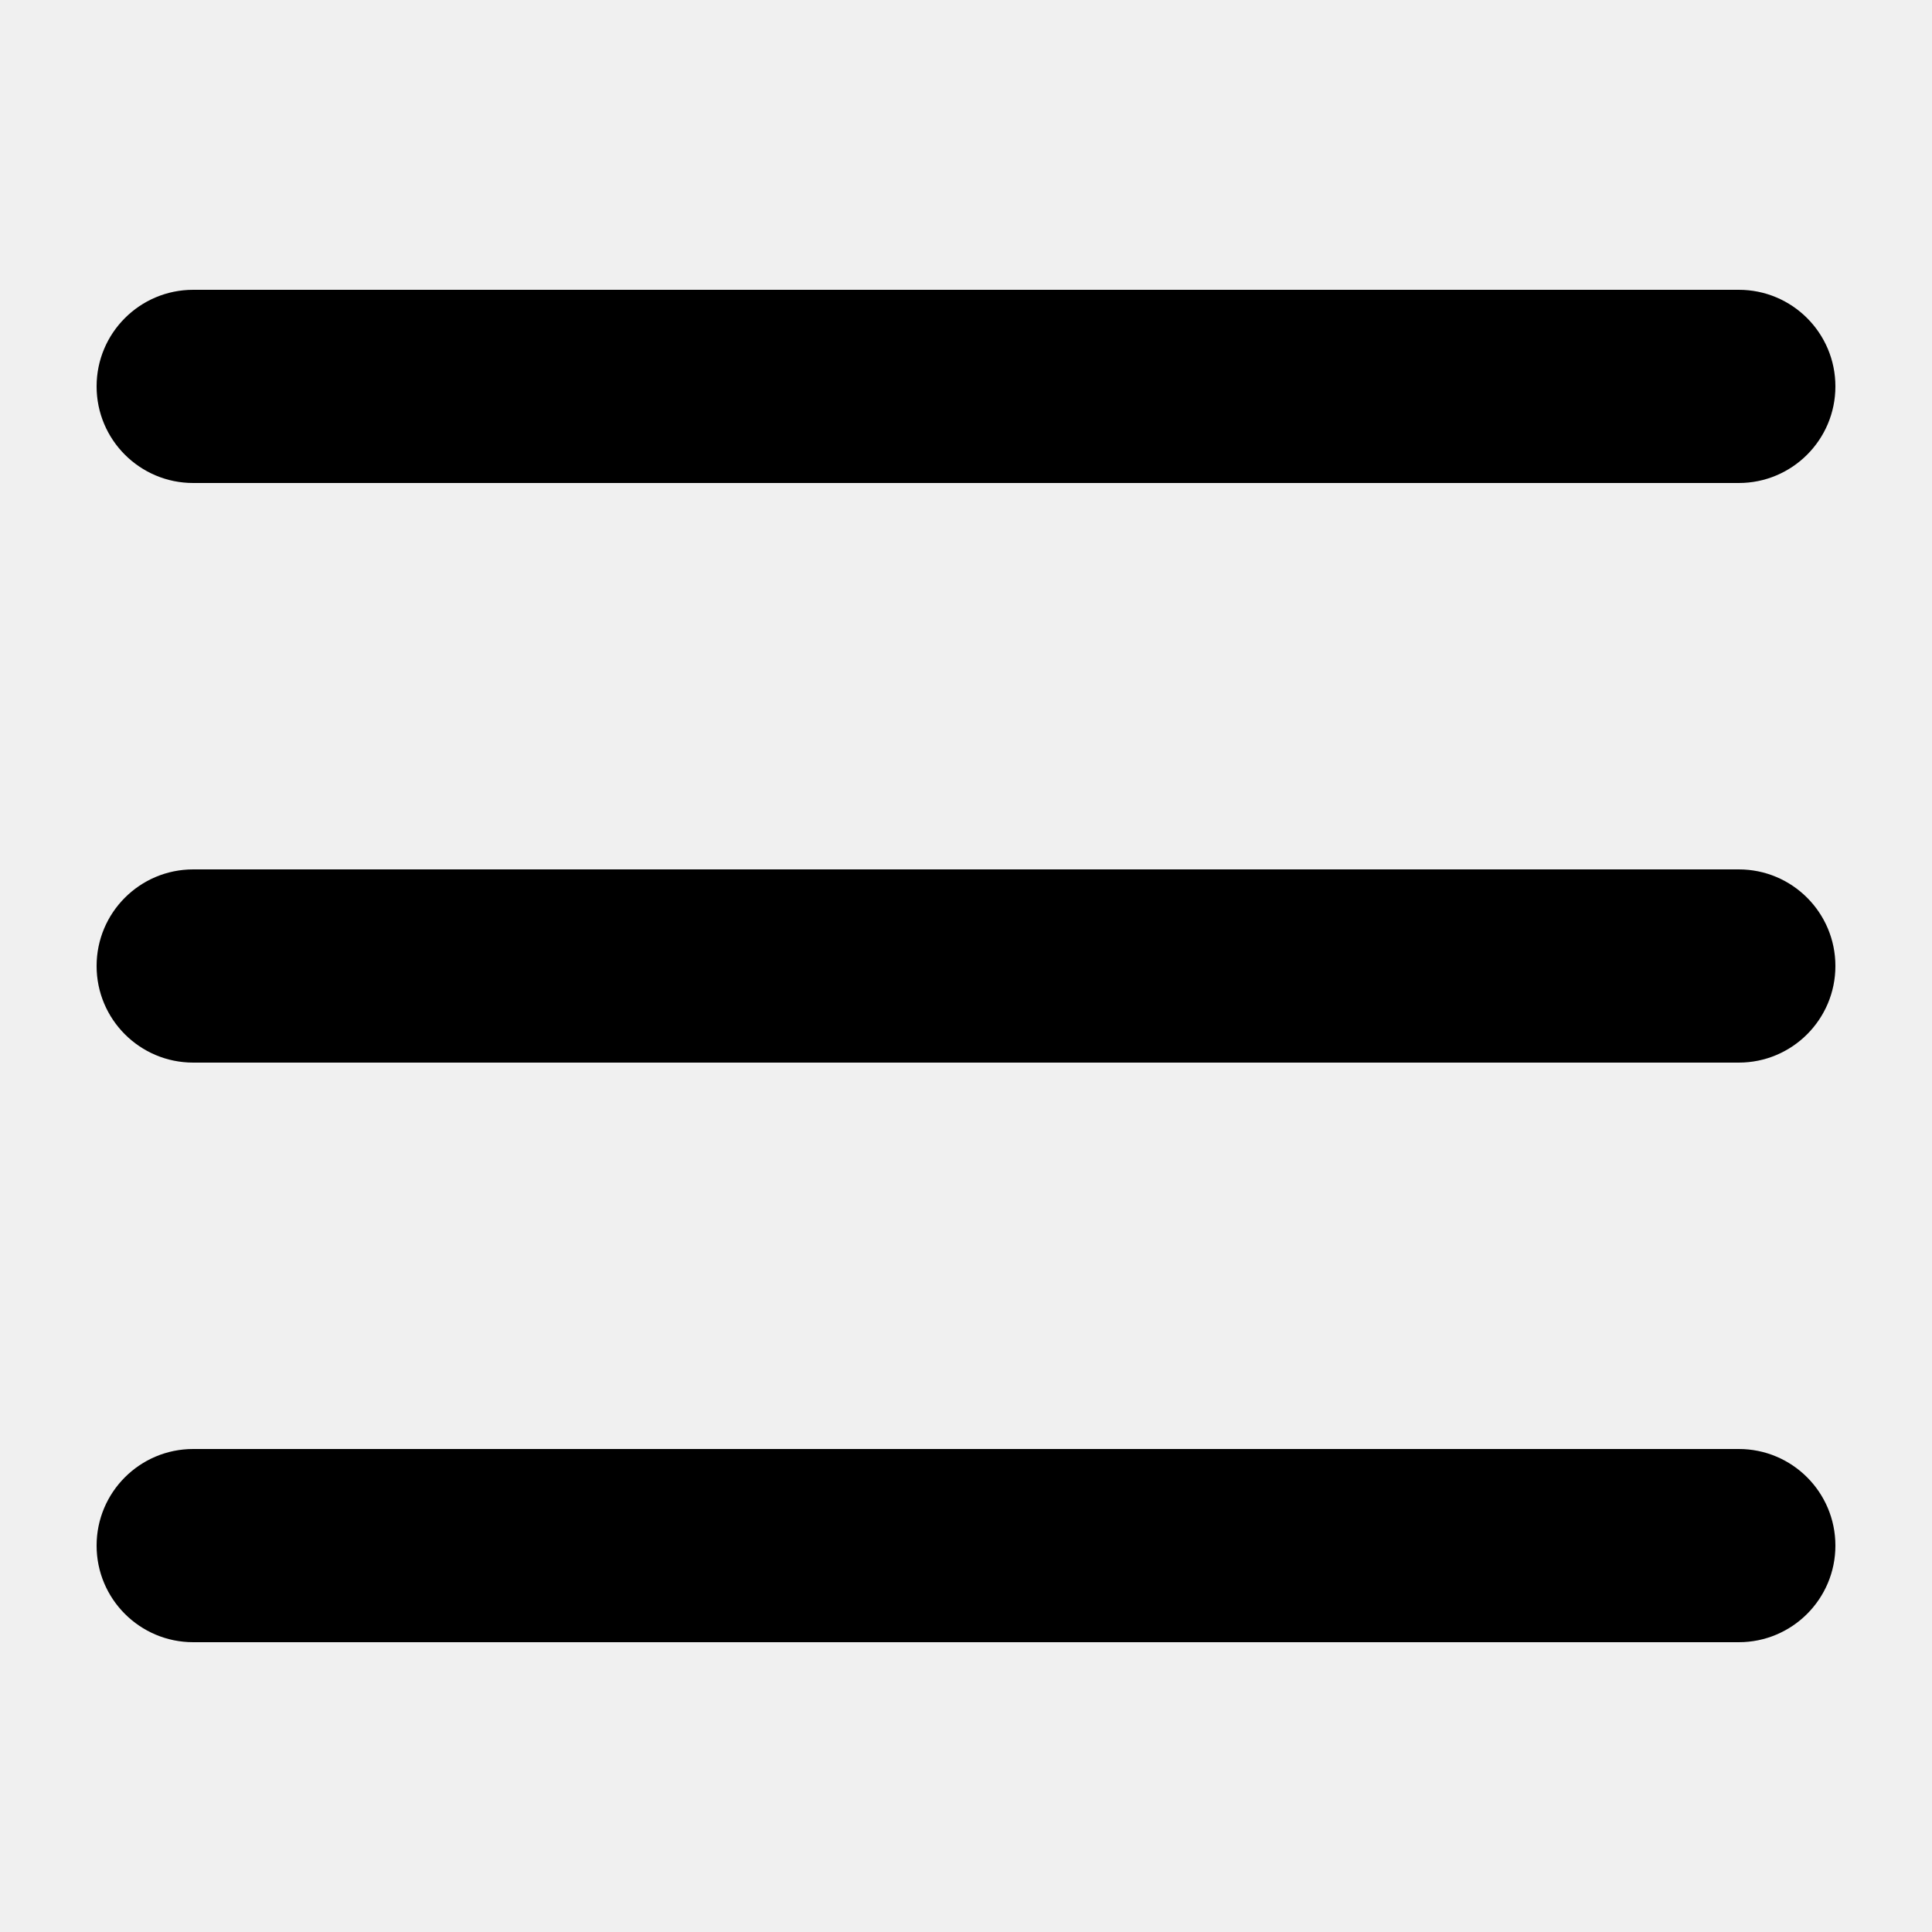
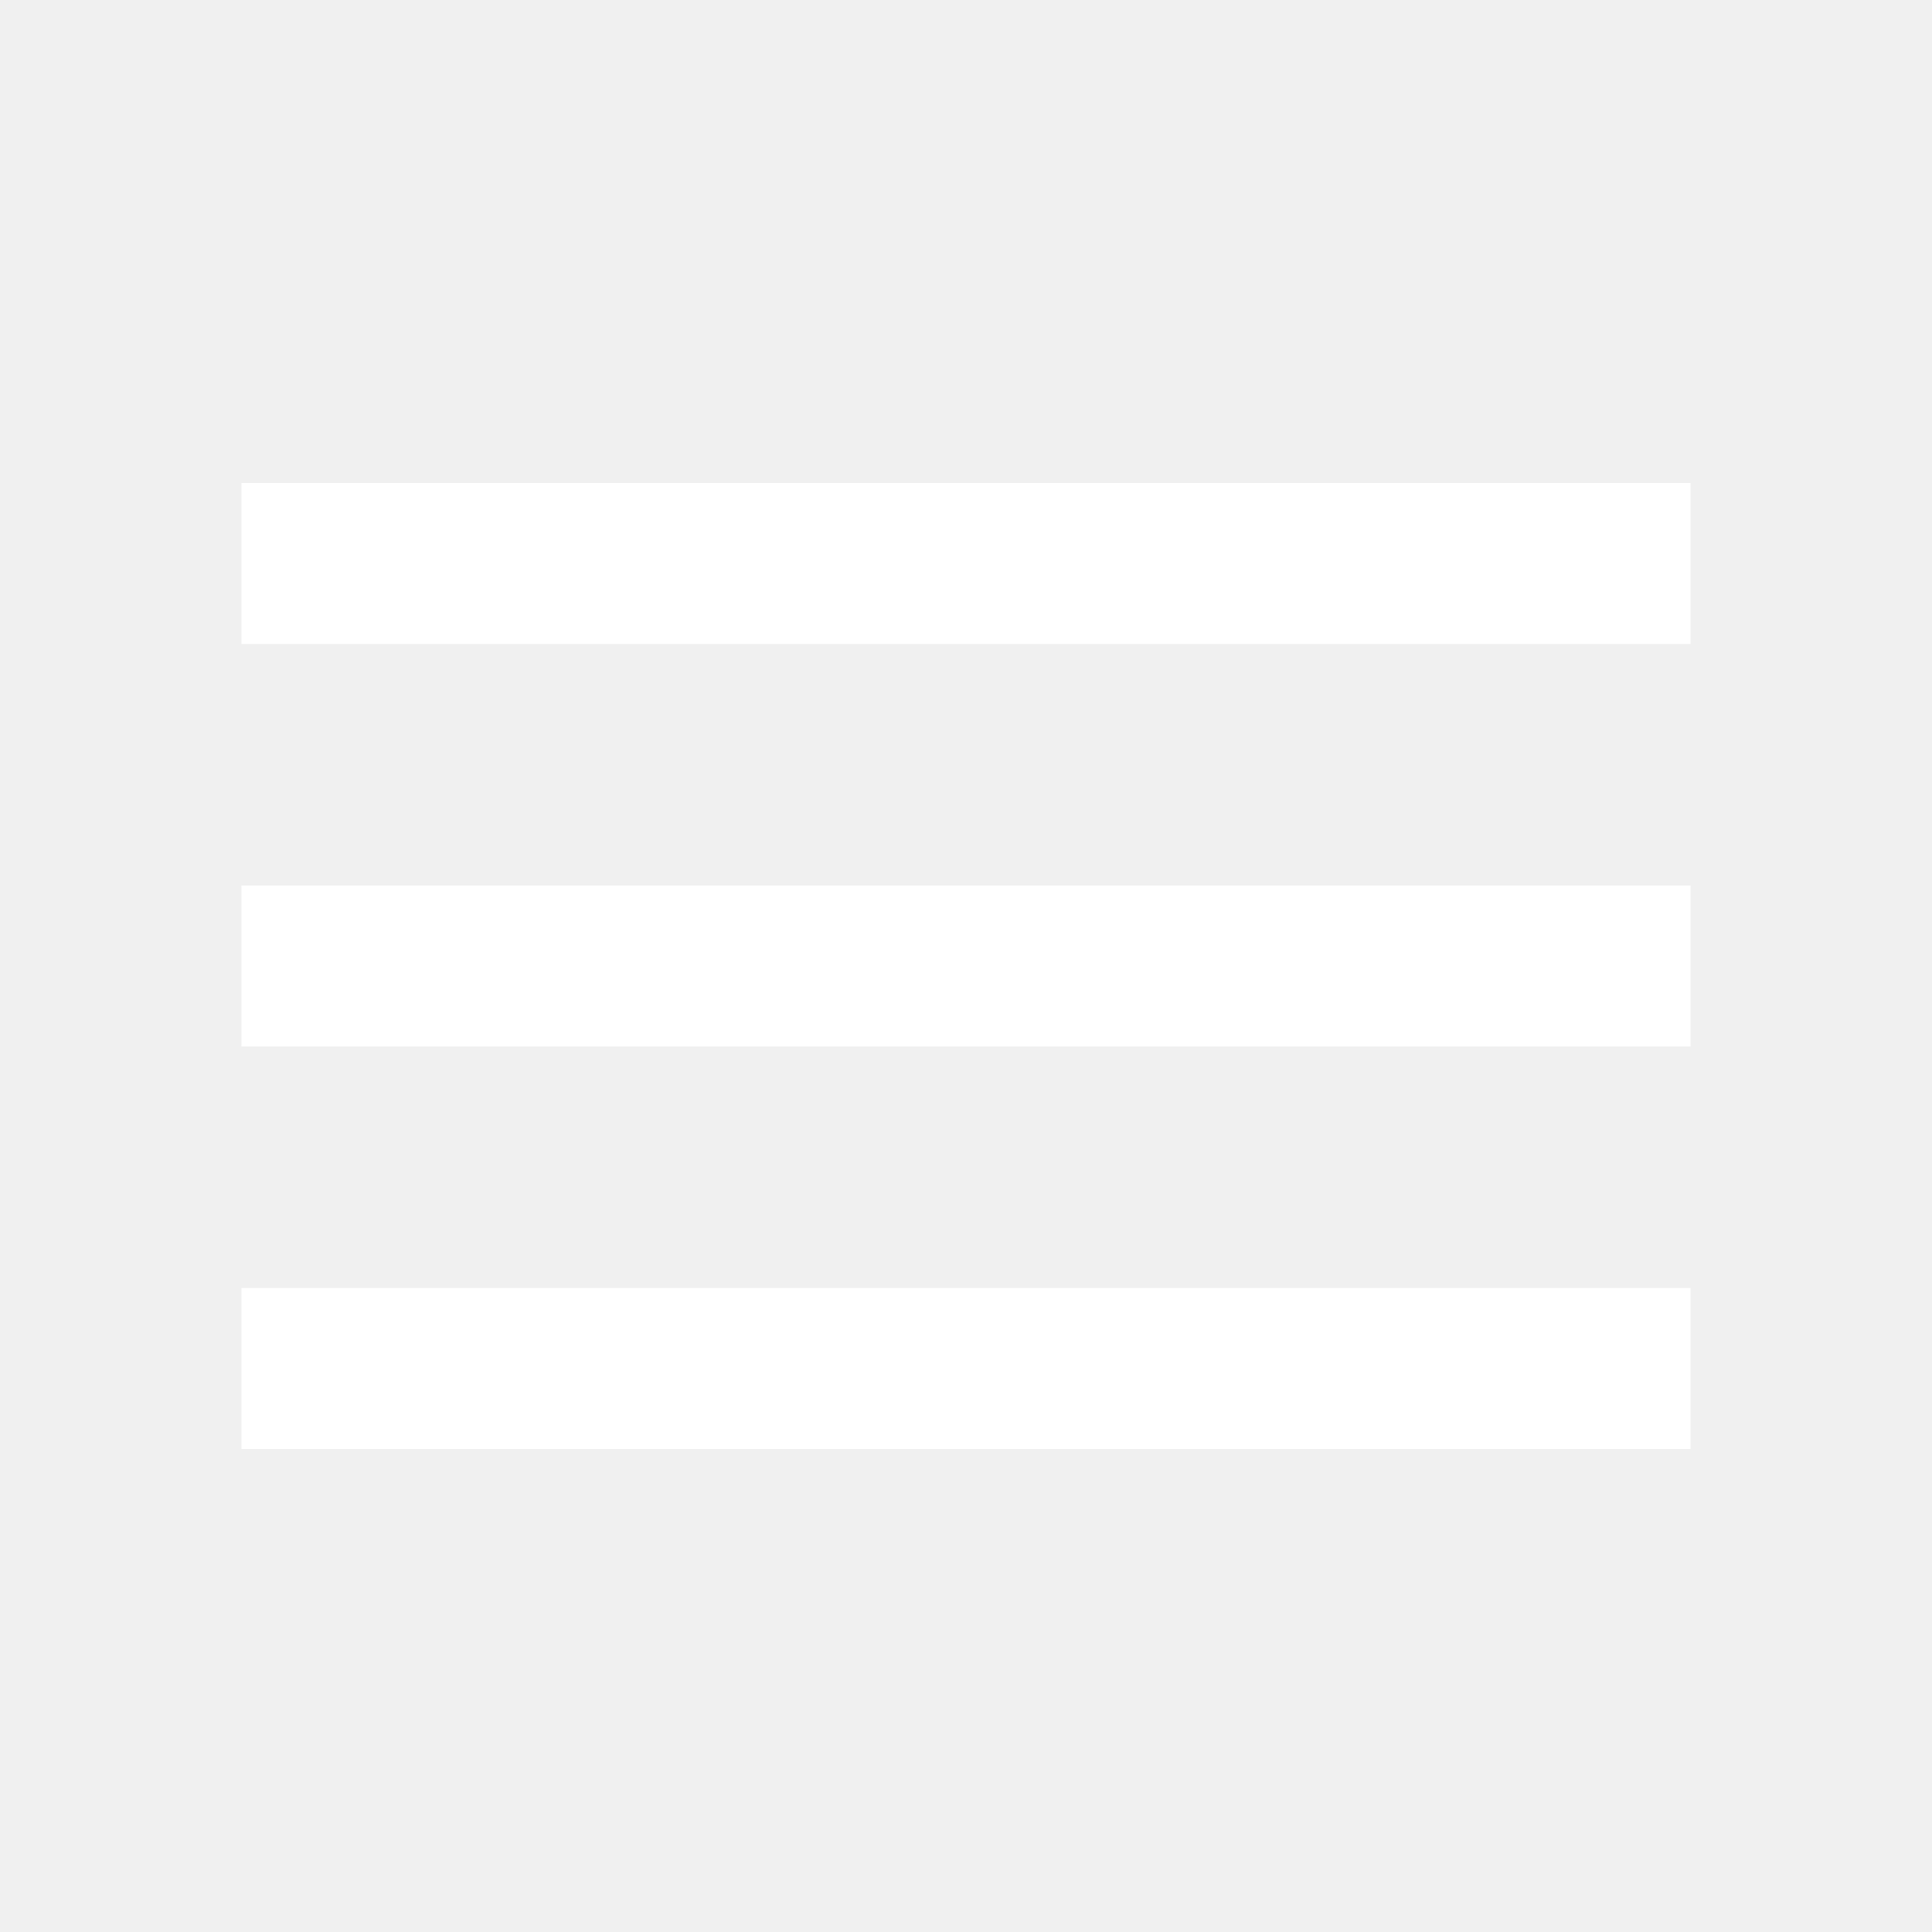
- <svg xmlns="http://www.w3.org/2000/svg" width="800px" height="800px" viewBox="0 0 20 20" fill="none">
-   <path fill="#000000" fill-rule="evenodd" d="M19 4a1 1 0 01-1 1H2a1 1 0 010-2h16a1 1 0 011 1zm0 6a1 1 0 01-1 1H2a1 1 0 110-2h16a1 1 0 011 1zm-1 7a1 1 0 100-2H2a1 1 0 100 2h16z" />
+ <svg xmlns="http://www.w3.org/2000/svg" width="24" height="24" viewBox="0 0 24 24" fill="none">
+   <path fill-rule="evenodd" clip-rule="evenodd" d="M3 8V6H21V8H3ZM3 13H21V11H3V13ZM3 18H21V16H3V18Z" fill="white" />
</svg>
